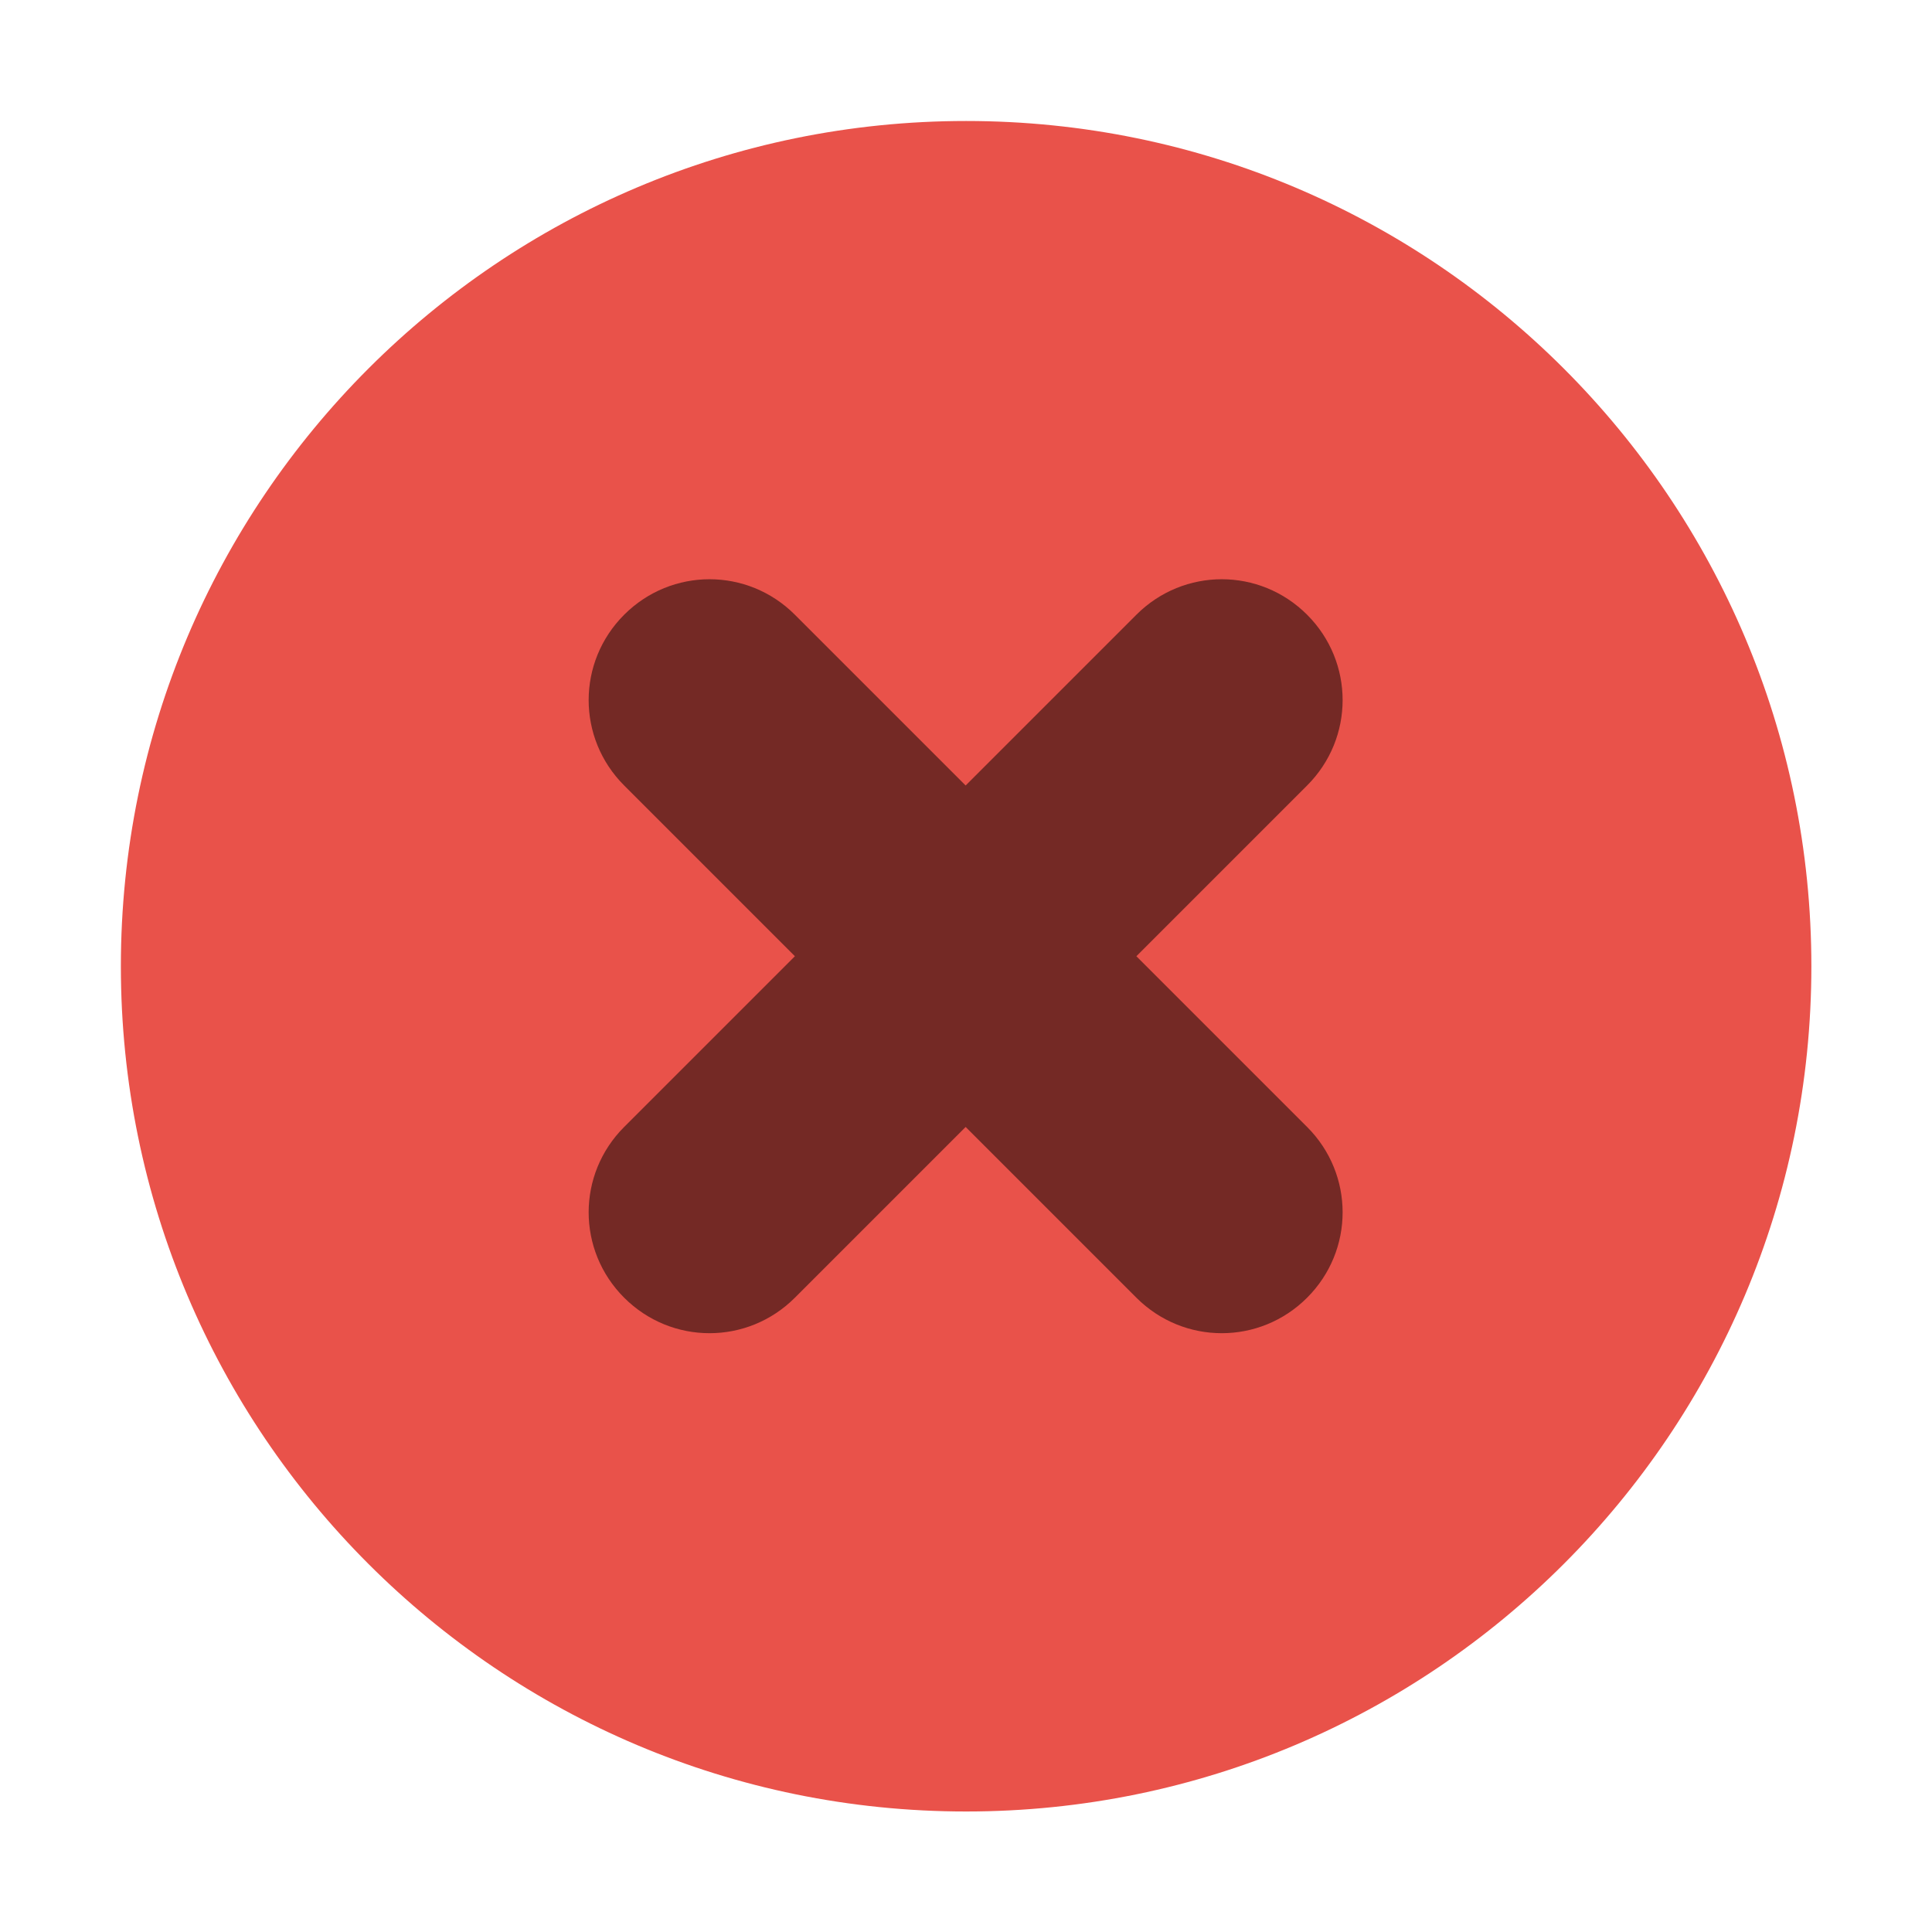
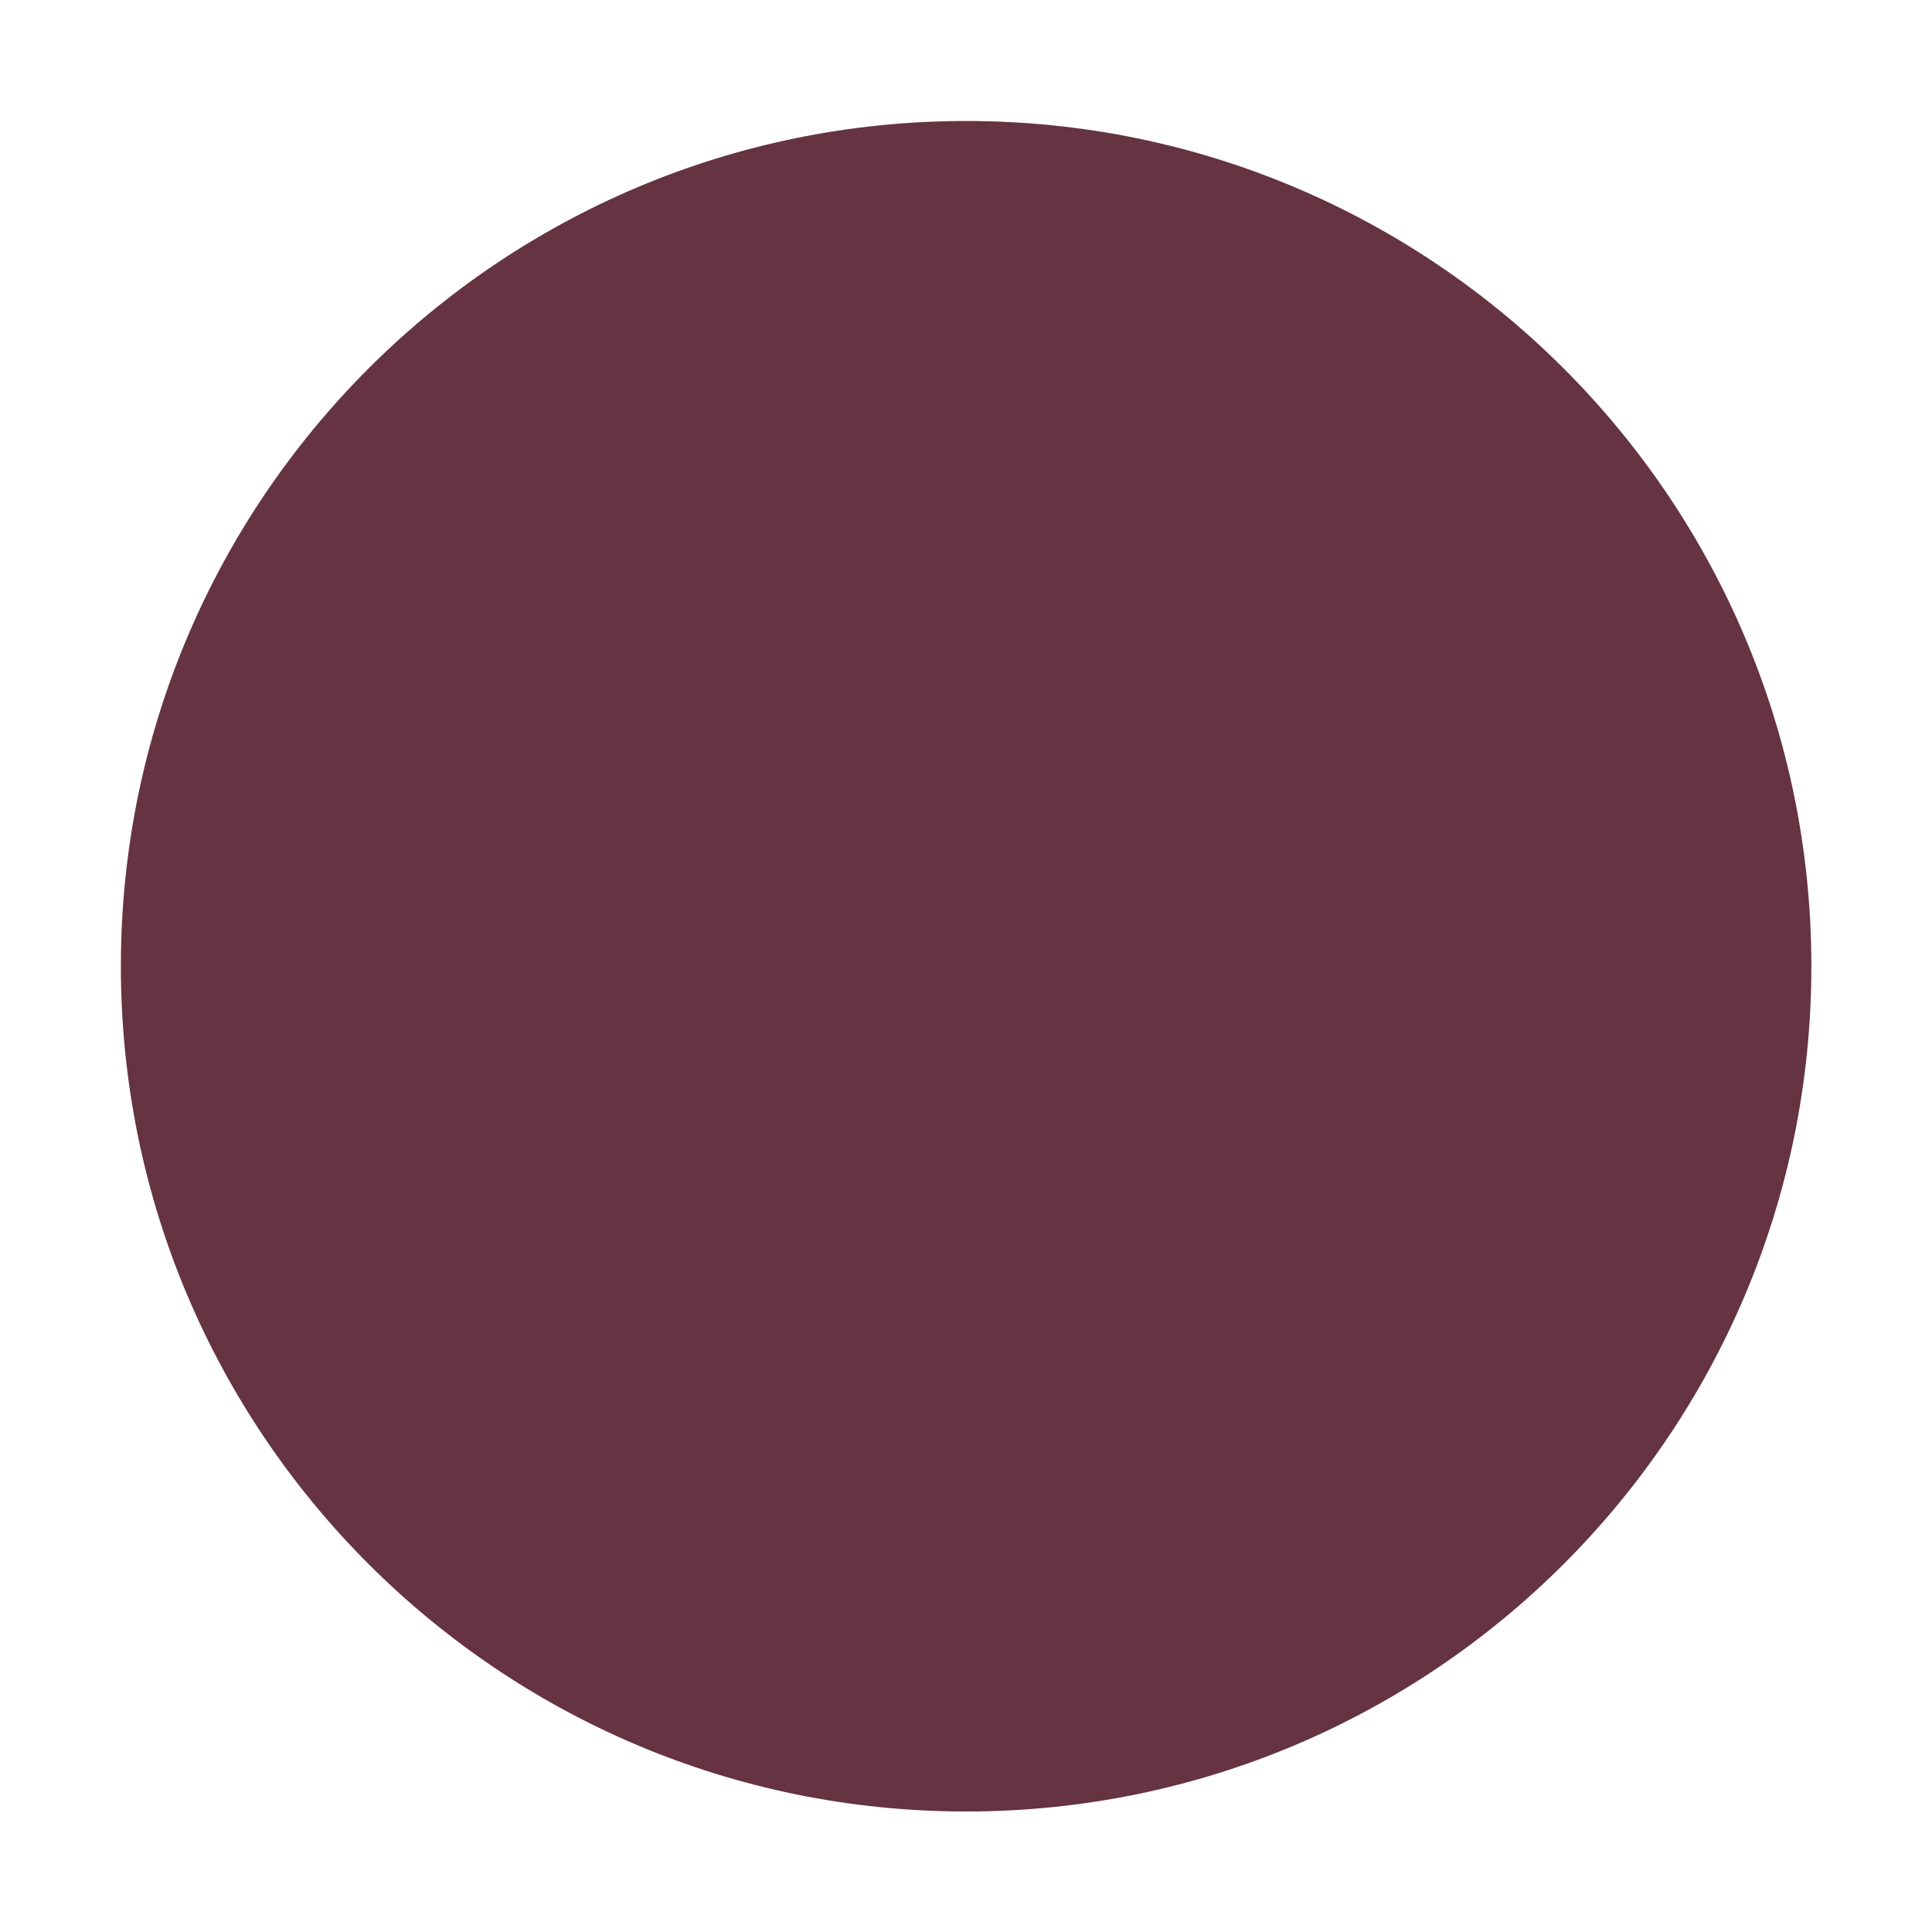
<svg xmlns="http://www.w3.org/2000/svg" width="16" height="16" version="1.1" id="svg2898">
  <defs id="defs2902" />
-   <path d="m8.001 15.002c3.866 0 7-3.134 7-7 0-3.866-3.134-7-7-7-3.866 0-7 3.134-7 7 0 3.866 3.134 7 7 7" fill="#e9524a" id="path2894" />
-   <path d="m5.169 5.091c-0.392 0.392-0.392 1.022 0 1.414l1.414 1.414-1.414 1.414c-0.392 0.392-0.392 1.022 0 1.414 0.392 0.392 1.022 0.392 1.414 0l1.414-1.414 1.414 1.414c0.392 0.392 1.022 0.392 1.414 0 0.392-0.392 0.392-1.022 0-1.414l-1.414-1.414 1.414-1.414c0.392-0.392 0.392-1.022 0-1.414-0.392-0.392-1.022-0.392-1.414 0l-1.414 1.414-1.414-1.414c-0.392-0.392-1.022-0.392-1.414 0z" opacity=".5" id="path2896" />
+   <path d="m8.001 15.002c3.866 0 7-3.134 7-7 0-3.866-3.134-7-7-7-3.866 0-7 3.134-7 7 0 3.866 3.134 7 7 7" fill="#653341" id="path2894" />
</svg>
